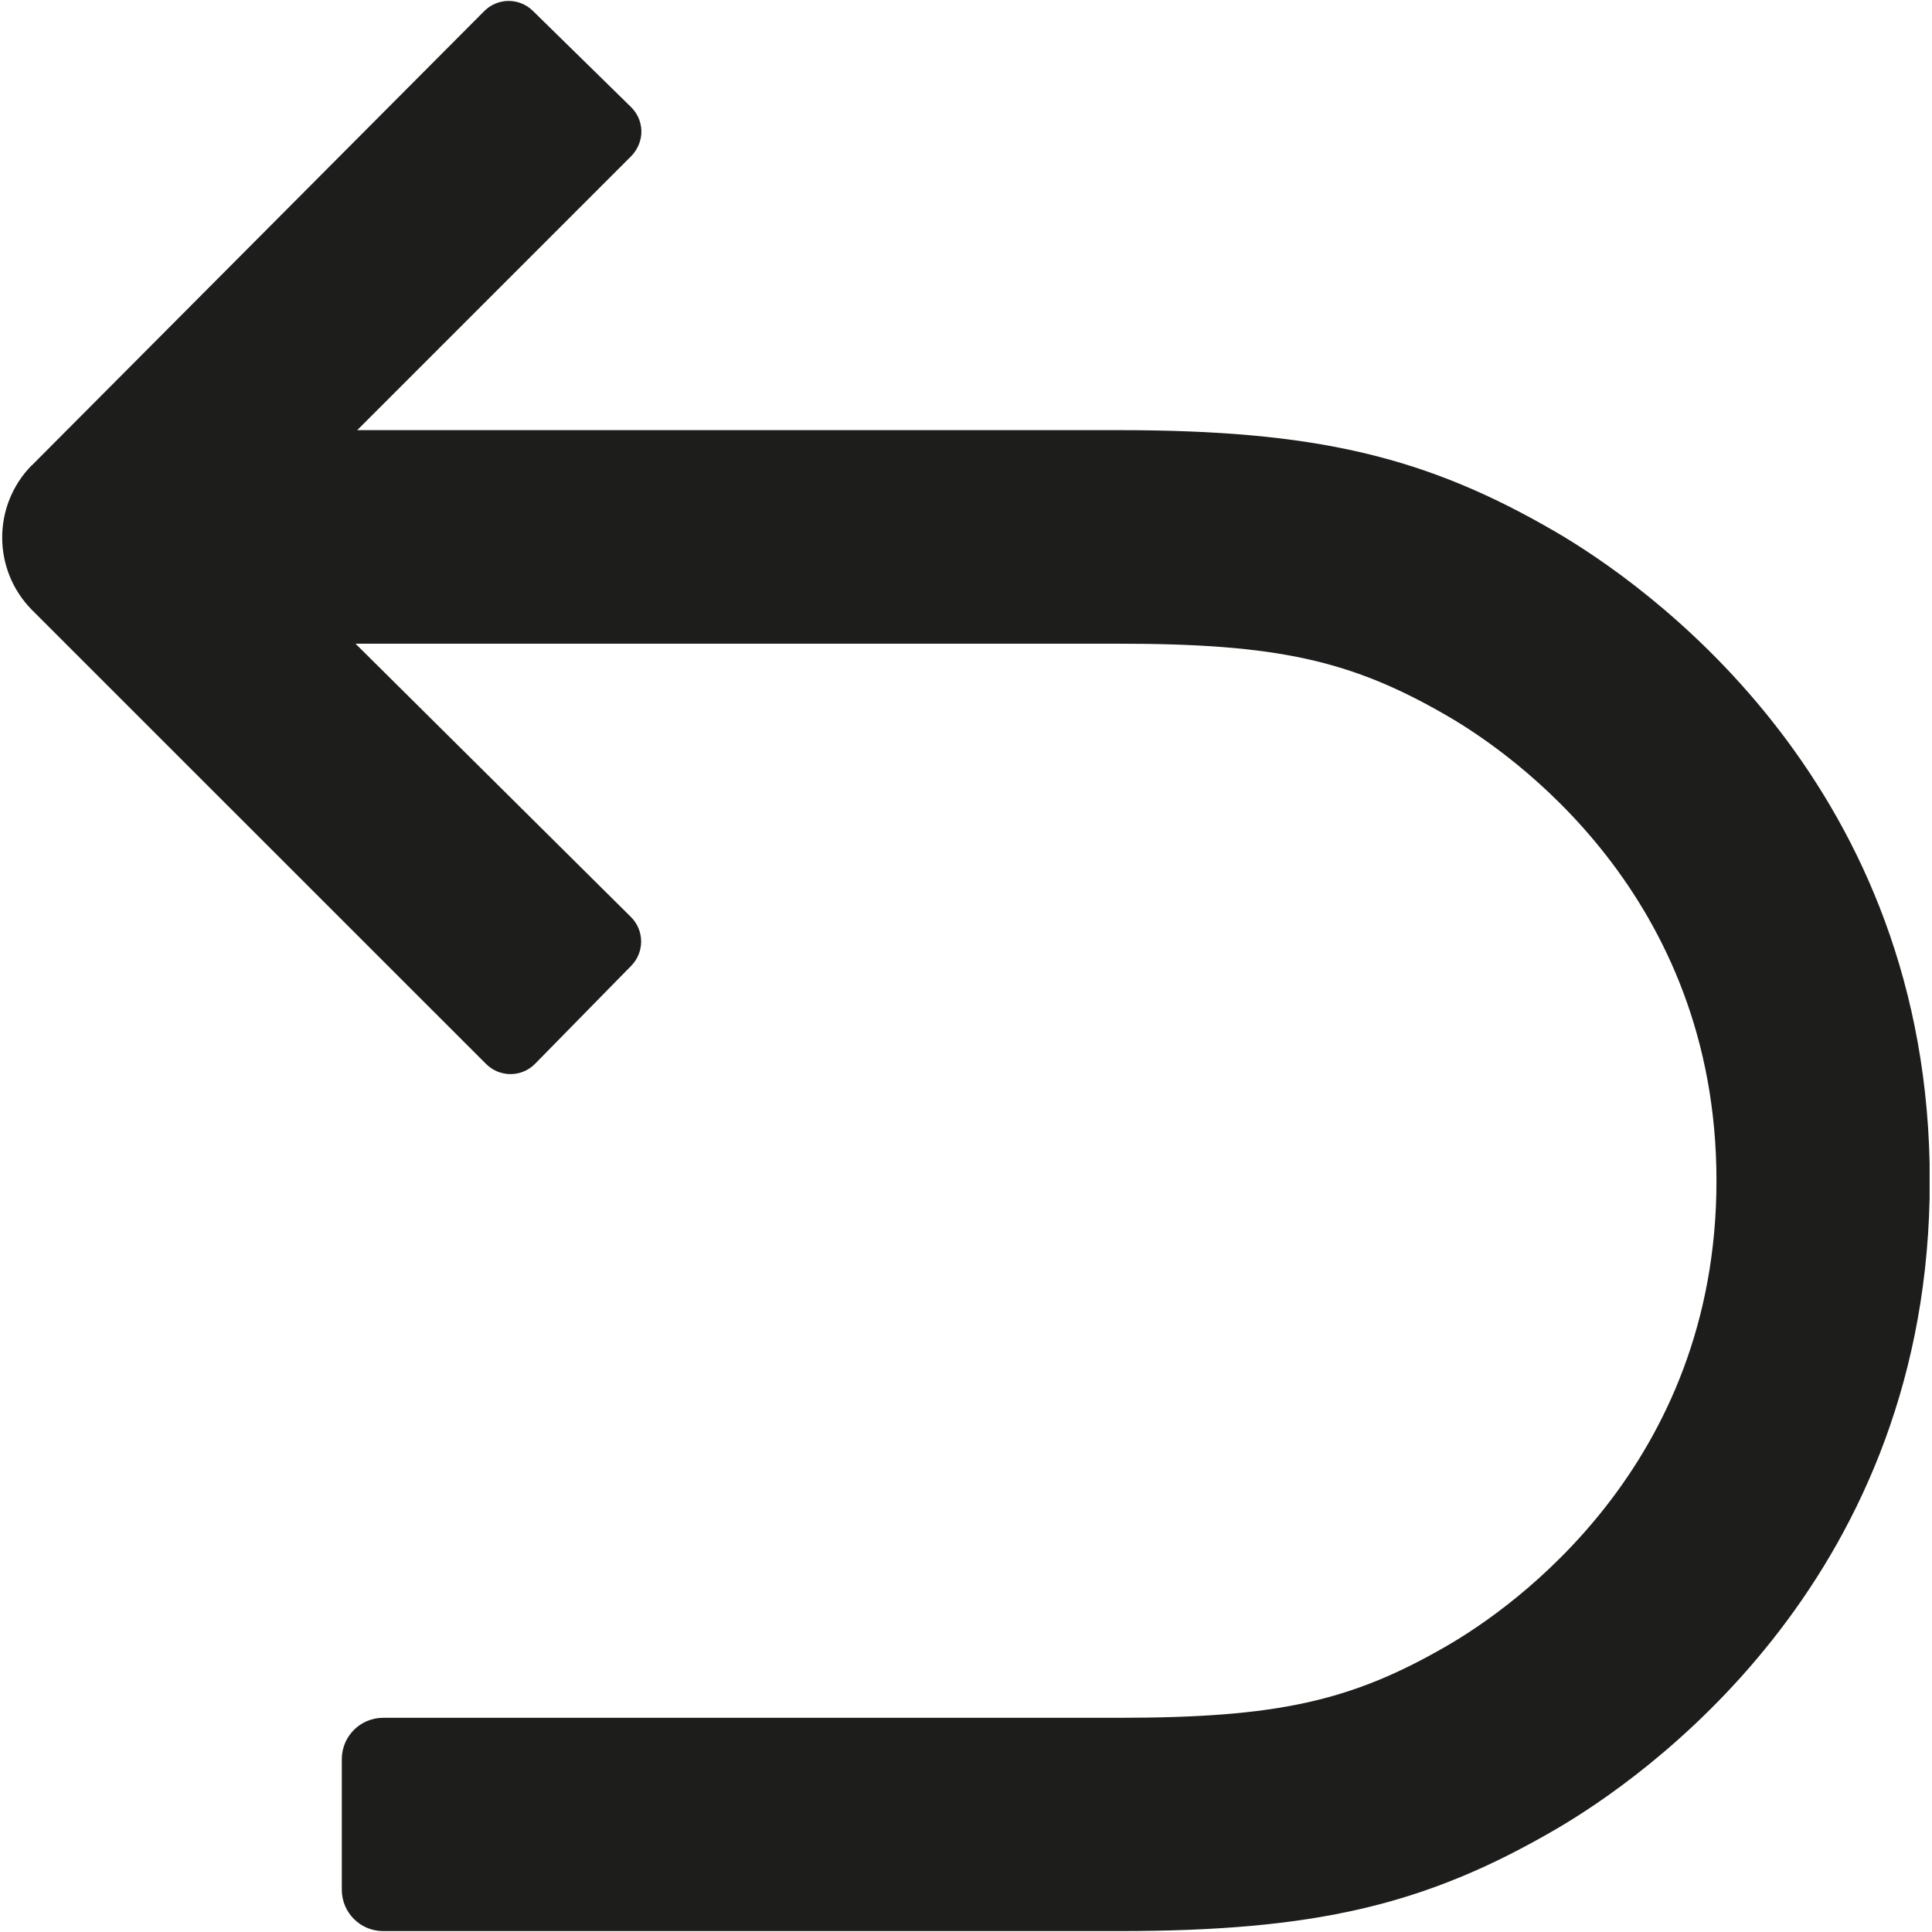
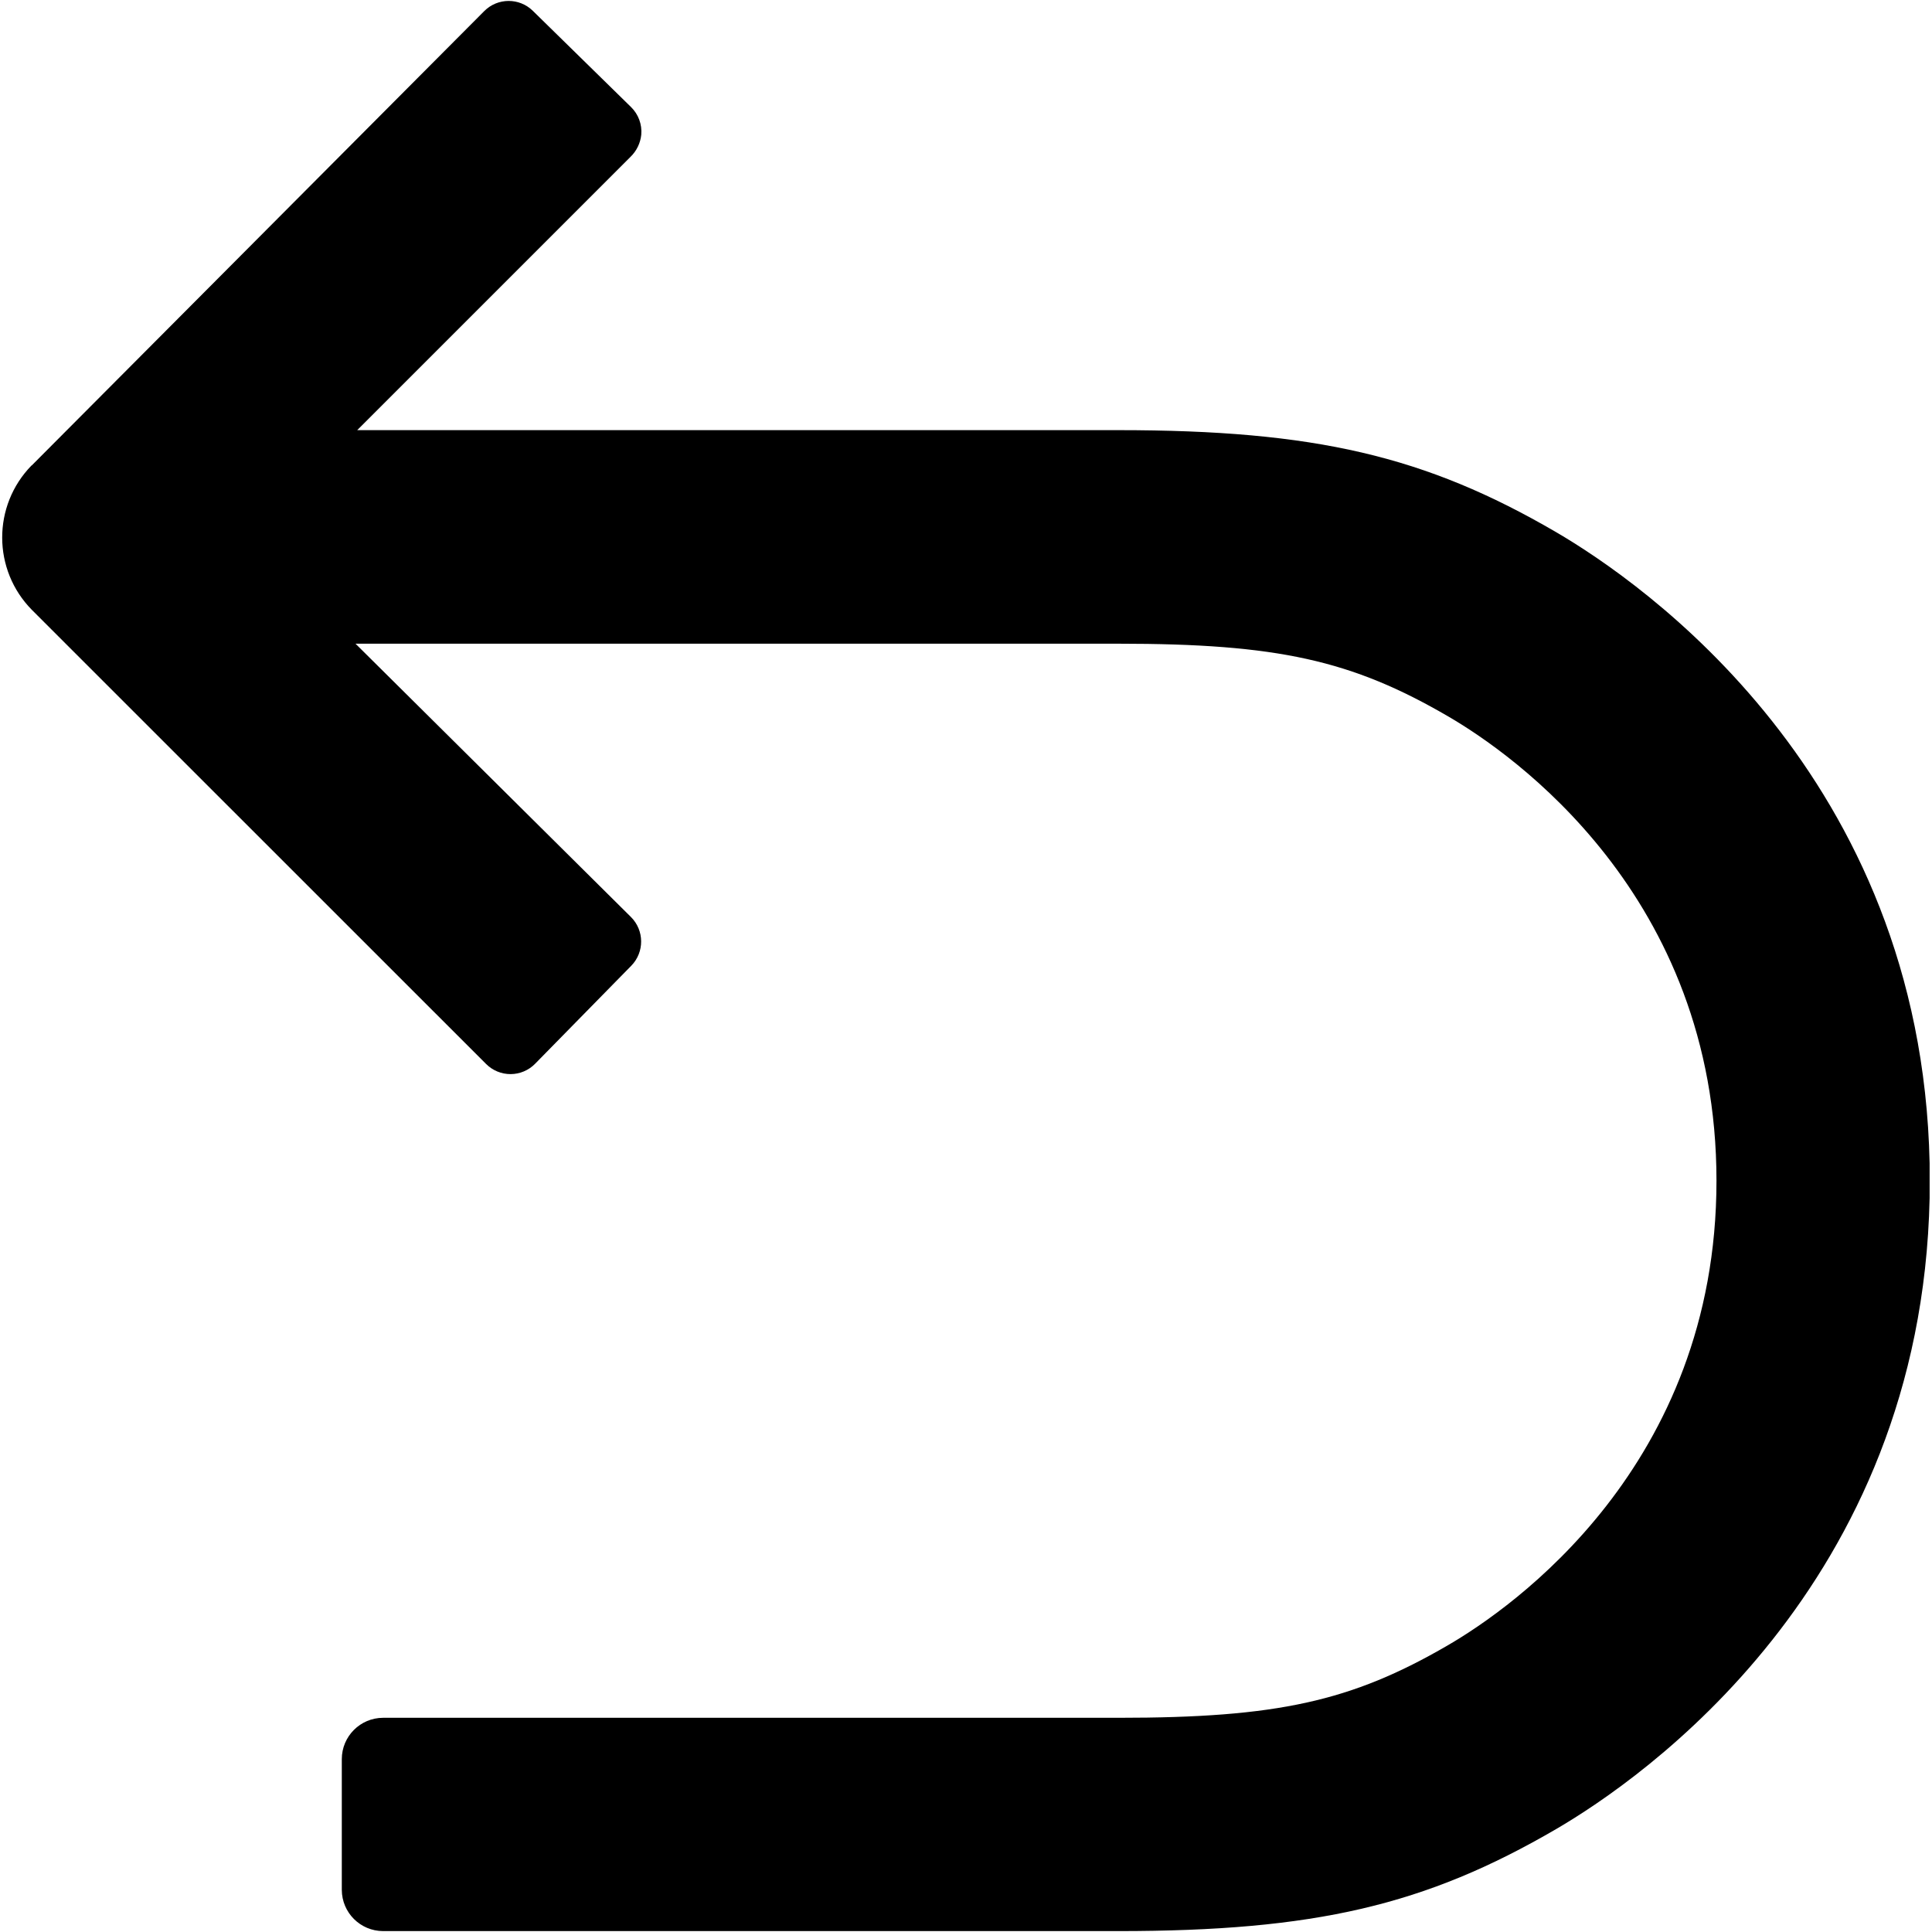
- <svg xmlns="http://www.w3.org/2000/svg" id="Layer_1" data-name="Layer 1" viewBox="0 0 510.24 510.24">
-   <defs>
-     <style>.cls-1{fill:#1d1d1b;}</style>
-   </defs>
-   <path class="cls-1" d="M509.61,307.17c-2.17-102.47-76-153.4-98.64-166.63-34.55-20.14-63.73-26.94-115.63-26.94h-201l72.19-72.19a9.47,9.47,0,0,0,2.83-5.85,9.09,9.09,0,0,0-2.7-7.28L140.72,2.86a9.1,9.1,0,0,0-12.83.07L8.4,122.91l-.05,0h0a27.22,27.22,0,0,0,.09,38.18L128.38,281a9.1,9.1,0,0,0,12.94-.06l25.41-25.9a9.14,9.14,0,0,0-.09-12.85L93.89,170H295.34c42,0,61.61,4.32,87.24,19.27,16.59,9.67,70.74,47.11,70.74,122.56s-54.15,112.89-70.74,122.57l-.22.13h0c-25.53,14.84-45.11,19.14-87,19.14H101.18a10.92,10.92,0,0,0-10.91,10.91v34.53A10.92,10.92,0,0,0,101.18,510H295.34c51.9,0,81.08-6.8,115.63-26.94,22.68-13.23,96.47-64.16,98.64-166.63h0l0-2v-7.24Z" />
+ <svg xmlns="http://www.w3.org/2000/svg" id="undo" data-name="undo" viewBox="0 0 510.24 510.24">
+   <path d="M509.61,307.17c-2.17-102.47-76-153.4-98.64-166.63-34.55-20.14-63.73-26.94-115.63-26.94h-201l72.19-72.19a9.47,9.47,0,0,0,2.83-5.85,9.09,9.09,0,0,0-2.7-7.28L140.72,2.86a9.1,9.1,0,0,0-12.83.07L8.4,122.91l-.05,0h0a27.22,27.22,0,0,0,.09,38.18L128.38,281a9.1,9.1,0,0,0,12.94-.06l25.41-25.9a9.14,9.14,0,0,0-.09-12.85L93.89,170H295.34c42,0,61.61,4.32,87.24,19.27,16.59,9.67,70.74,47.11,70.74,122.56s-54.15,112.89-70.74,122.57l-.22.13h0c-25.53,14.84-45.11,19.14-87,19.14H101.18a10.92,10.92,0,0,0-10.91,10.91v34.53A10.92,10.92,0,0,0,101.18,510H295.34c51.9,0,81.08-6.8,115.63-26.94,22.68-13.23,96.47-64.16,98.64-166.63h0l0-2v-7.24Z" />
</svg>
